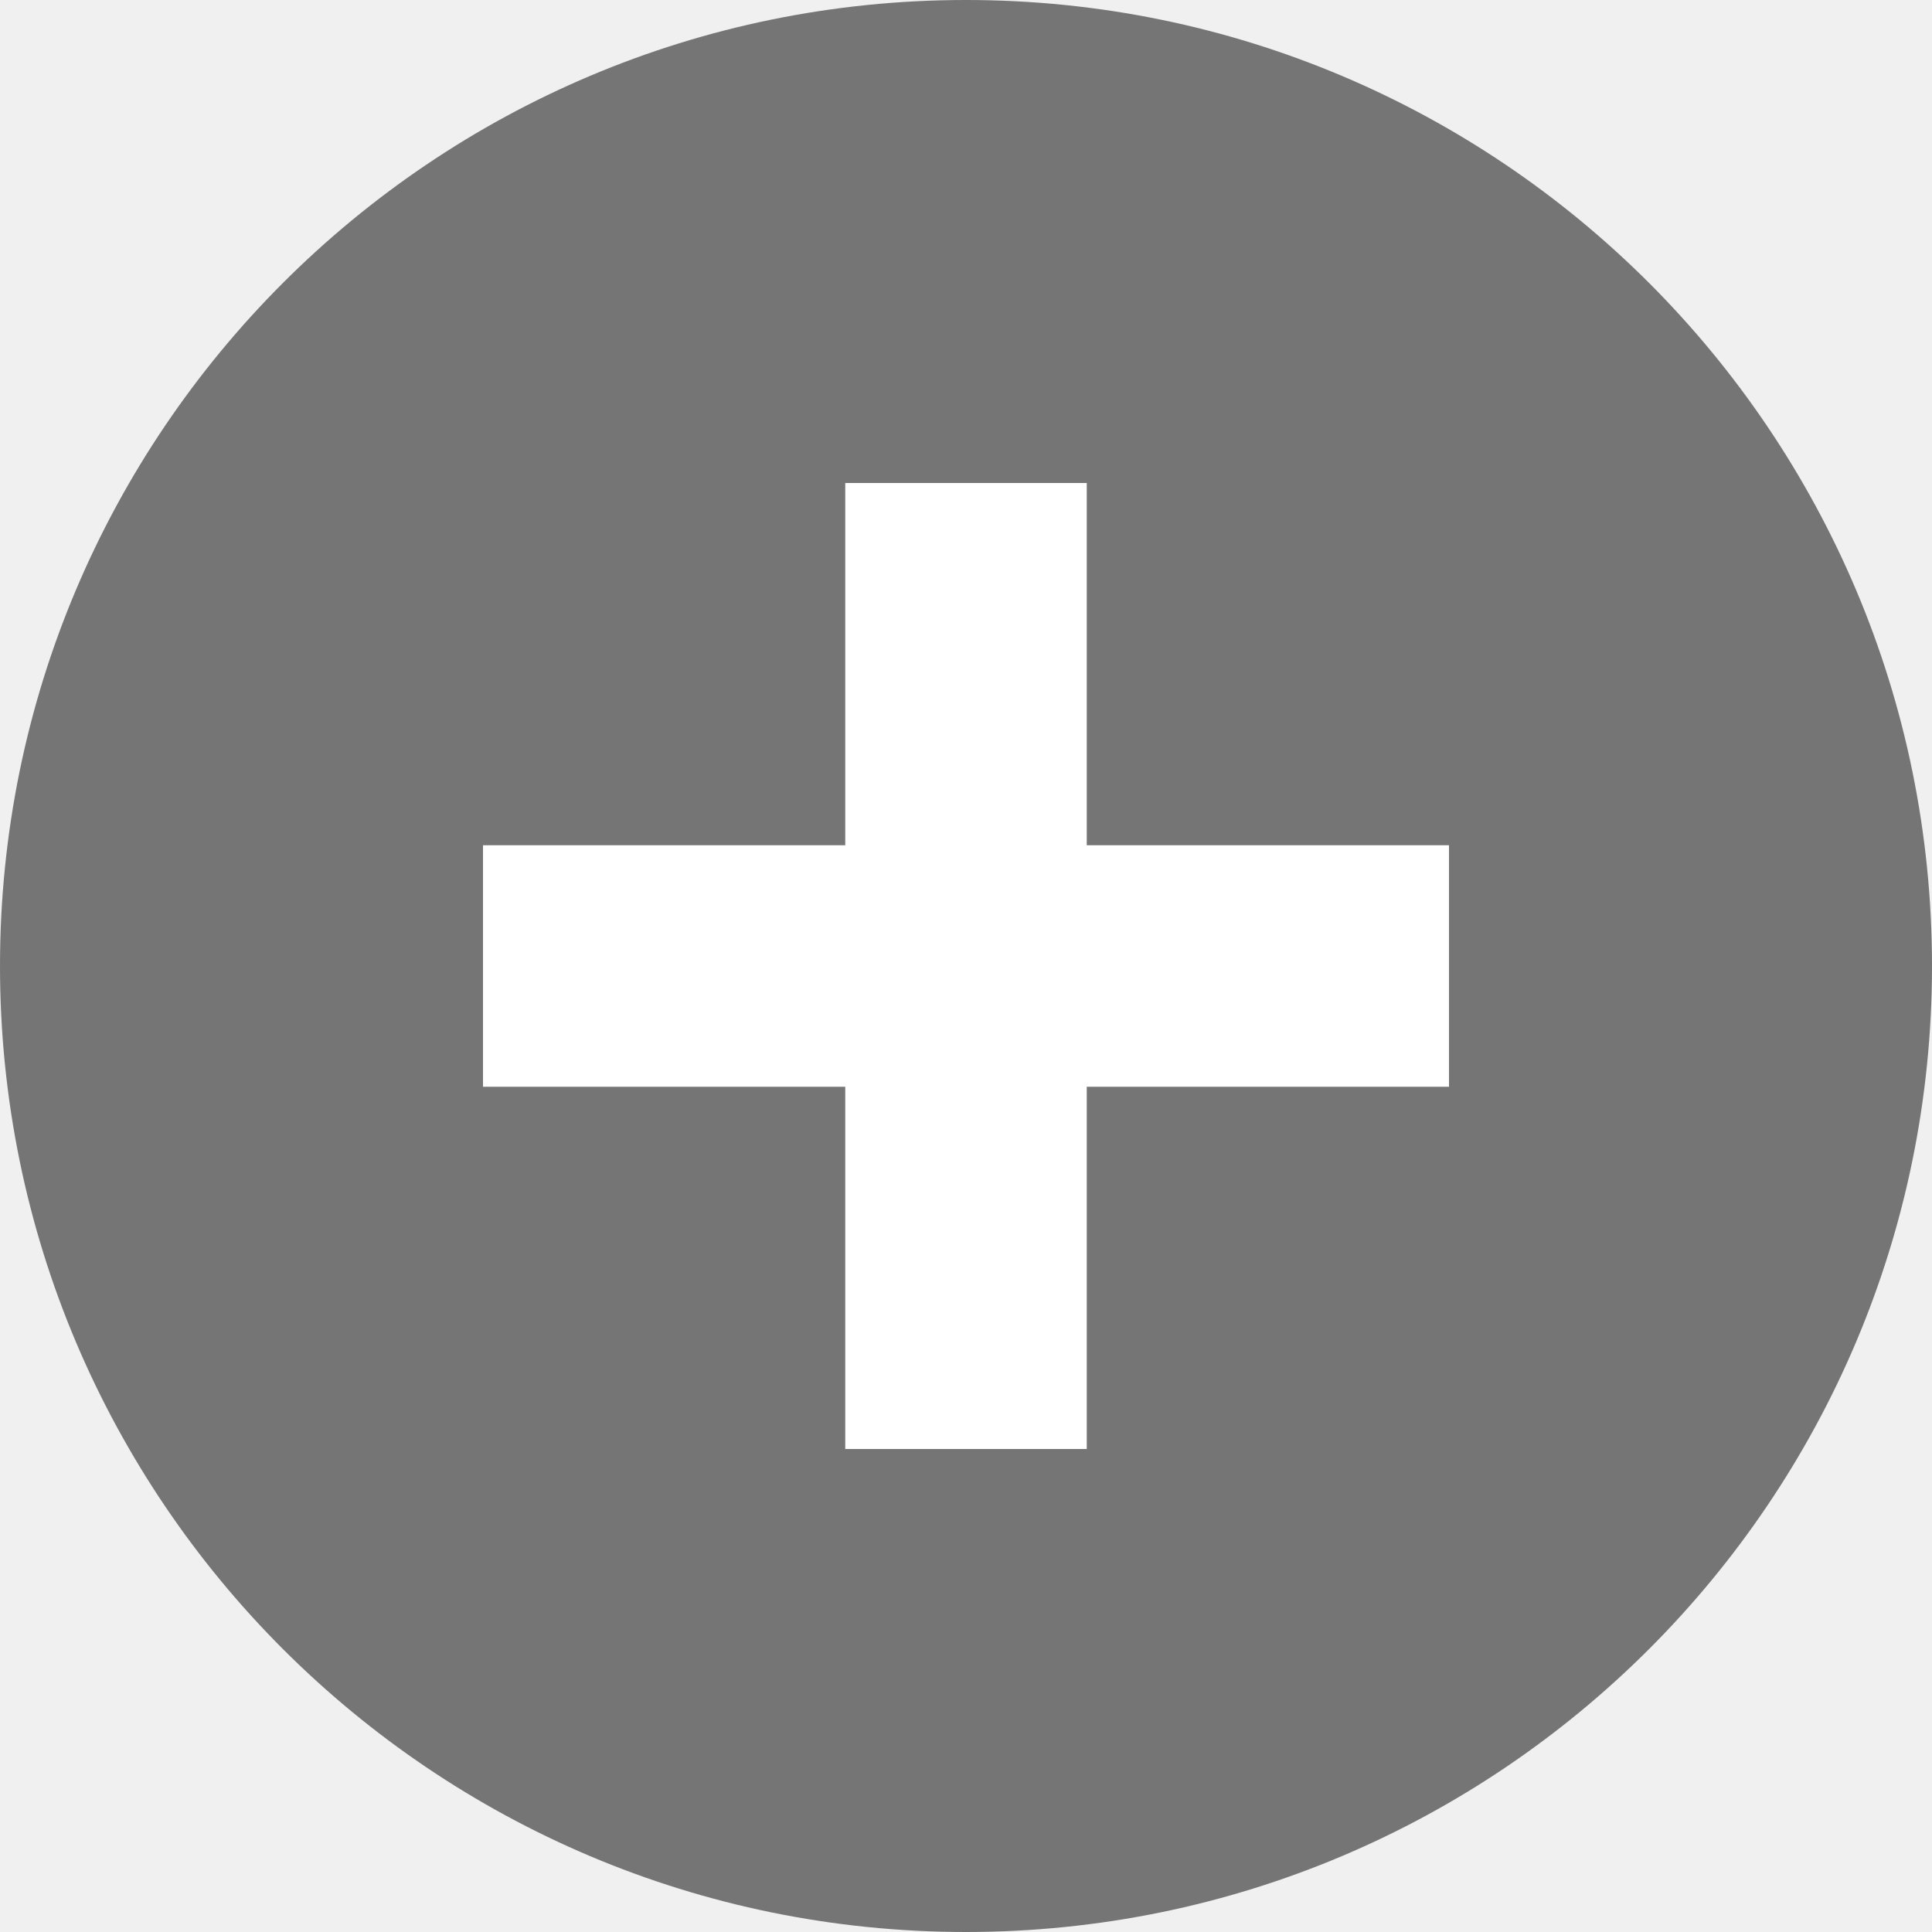
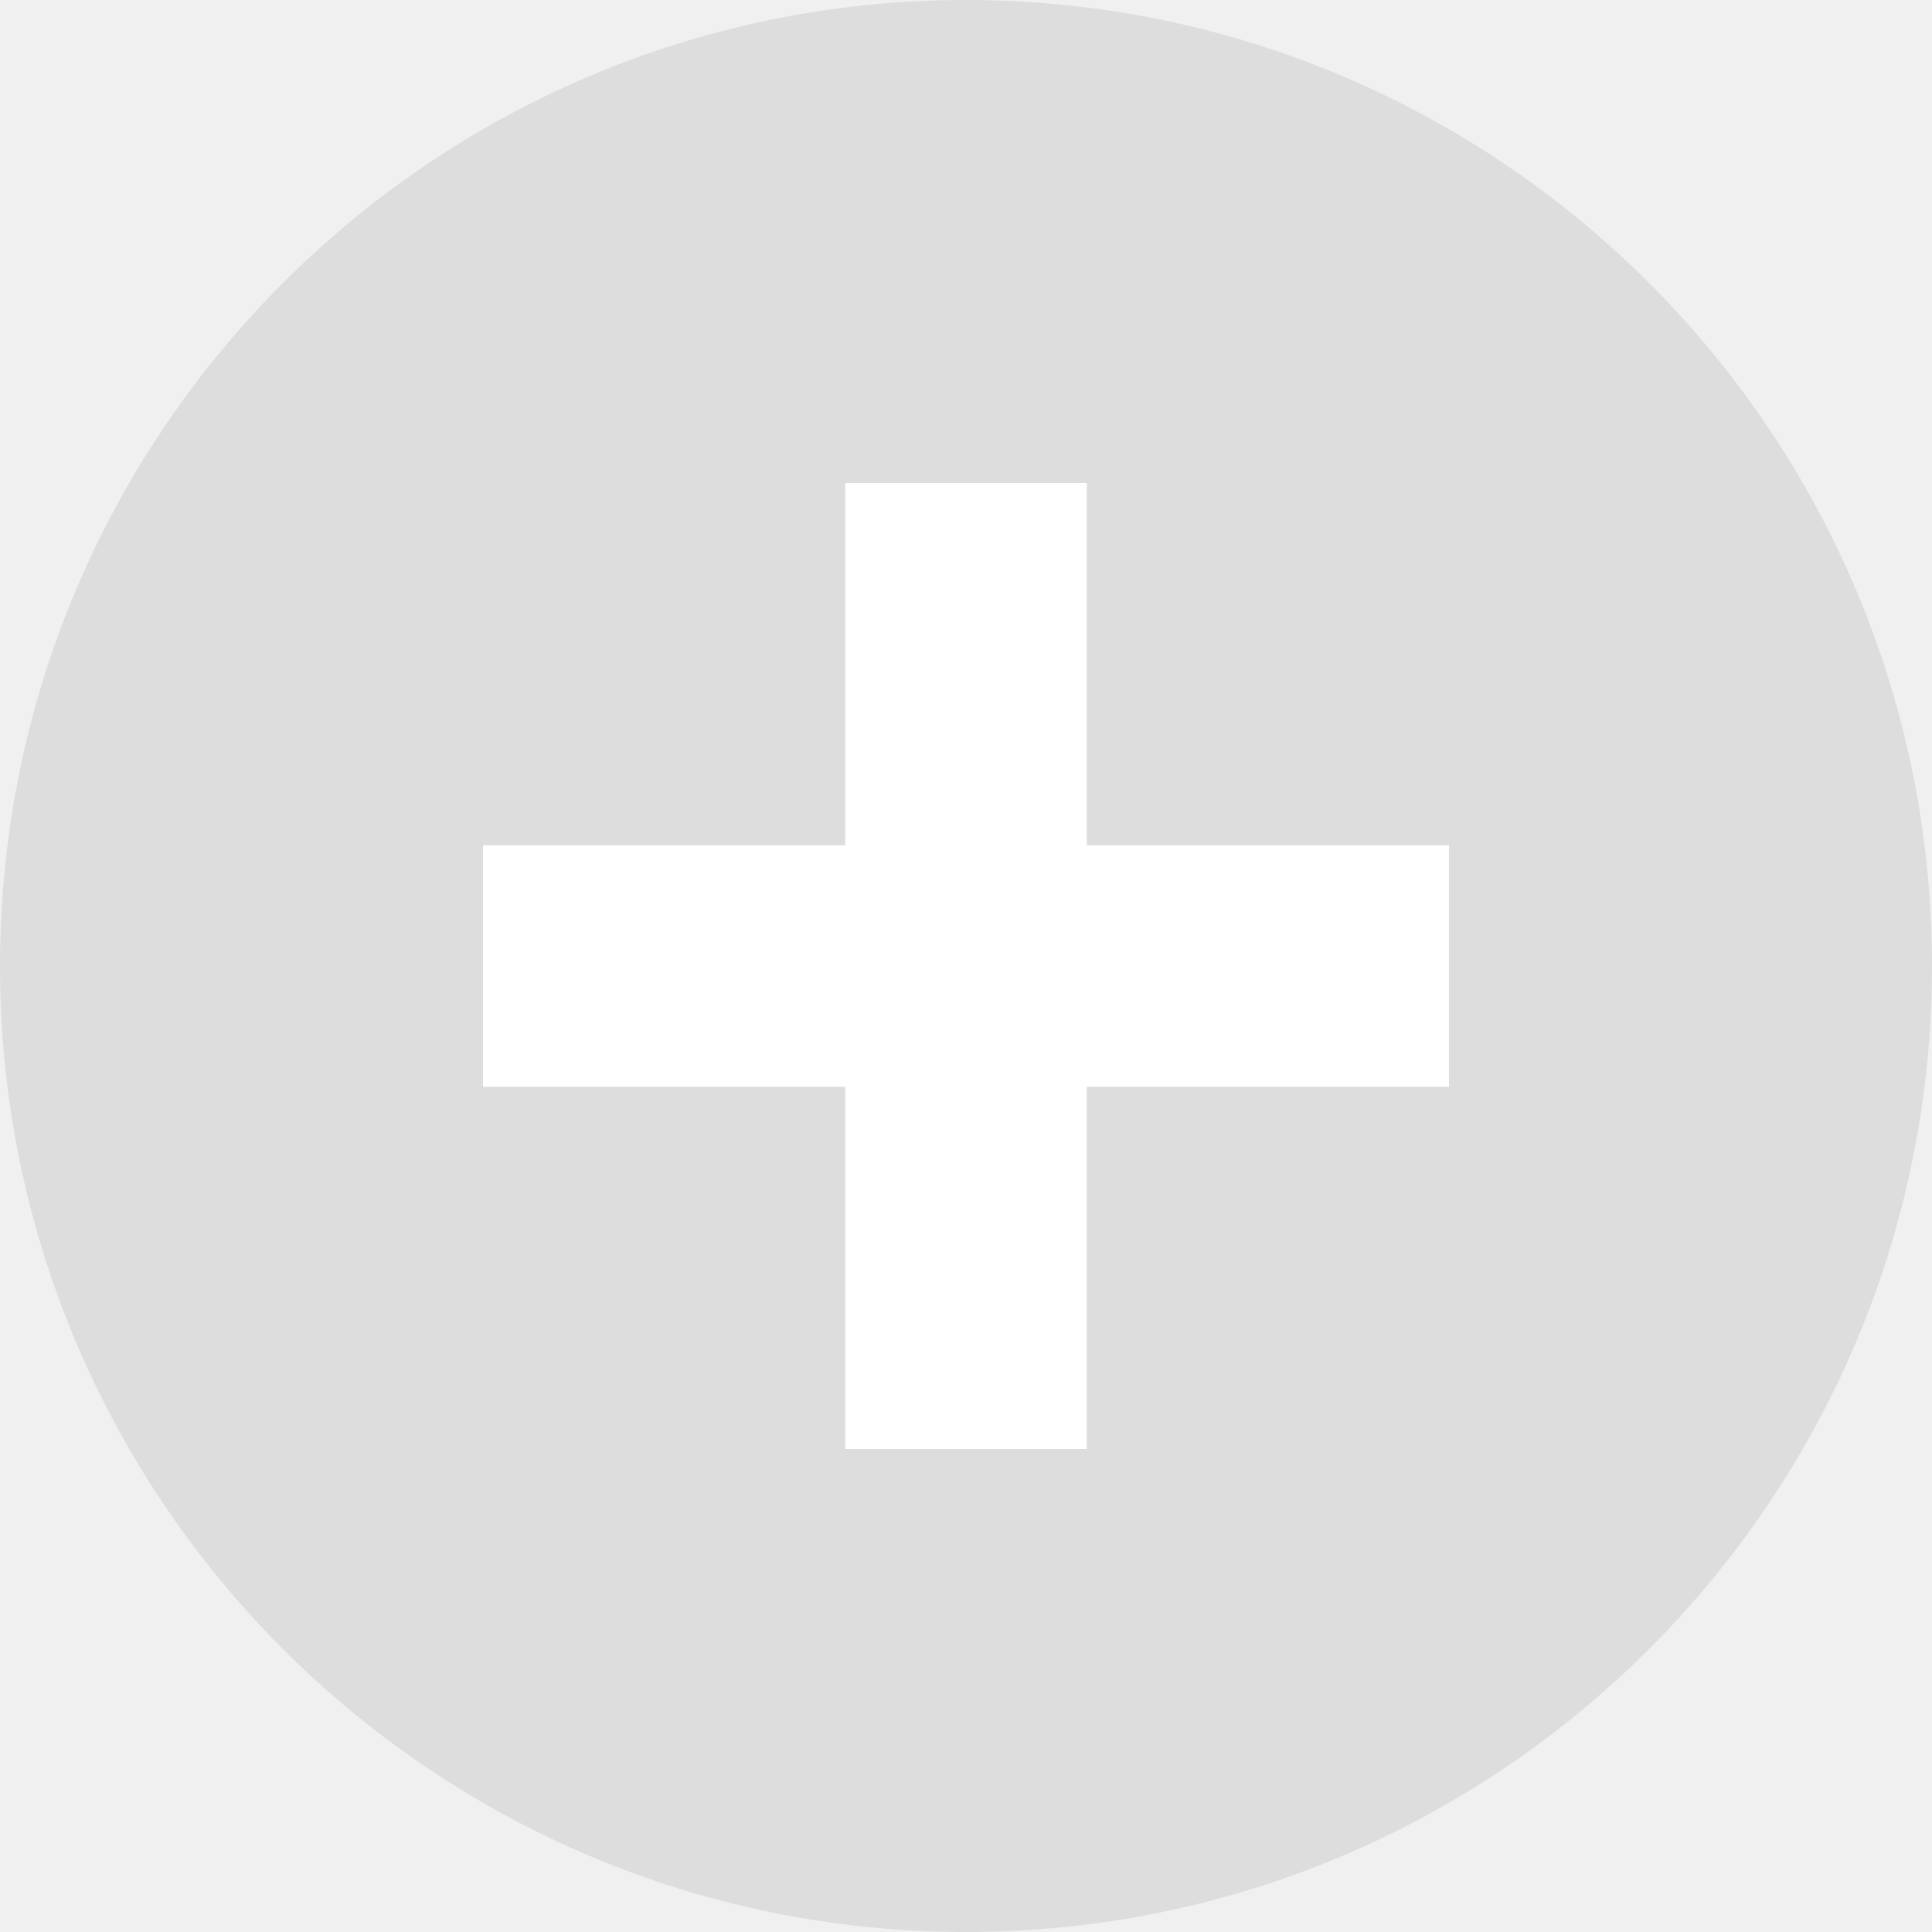
<svg xmlns="http://www.w3.org/2000/svg" width="16" height="16" version="1.1" viewBox="0 0 16 16">
  <g transform="translate(0 -1036.4)">
-     <circle cx="8" cy="1044.4" r="8" fill="#757575" />
+     <circle cx="8" cy="1044.4" r="8" fill="#DDDDDD" />
    <path transform="translate(0 1036.4)" d="m7 4v3h-3v2h3v3h2v-3h3v-2h-3v-3h-2z" fill="#ffffff" />
  </g>
</svg>
